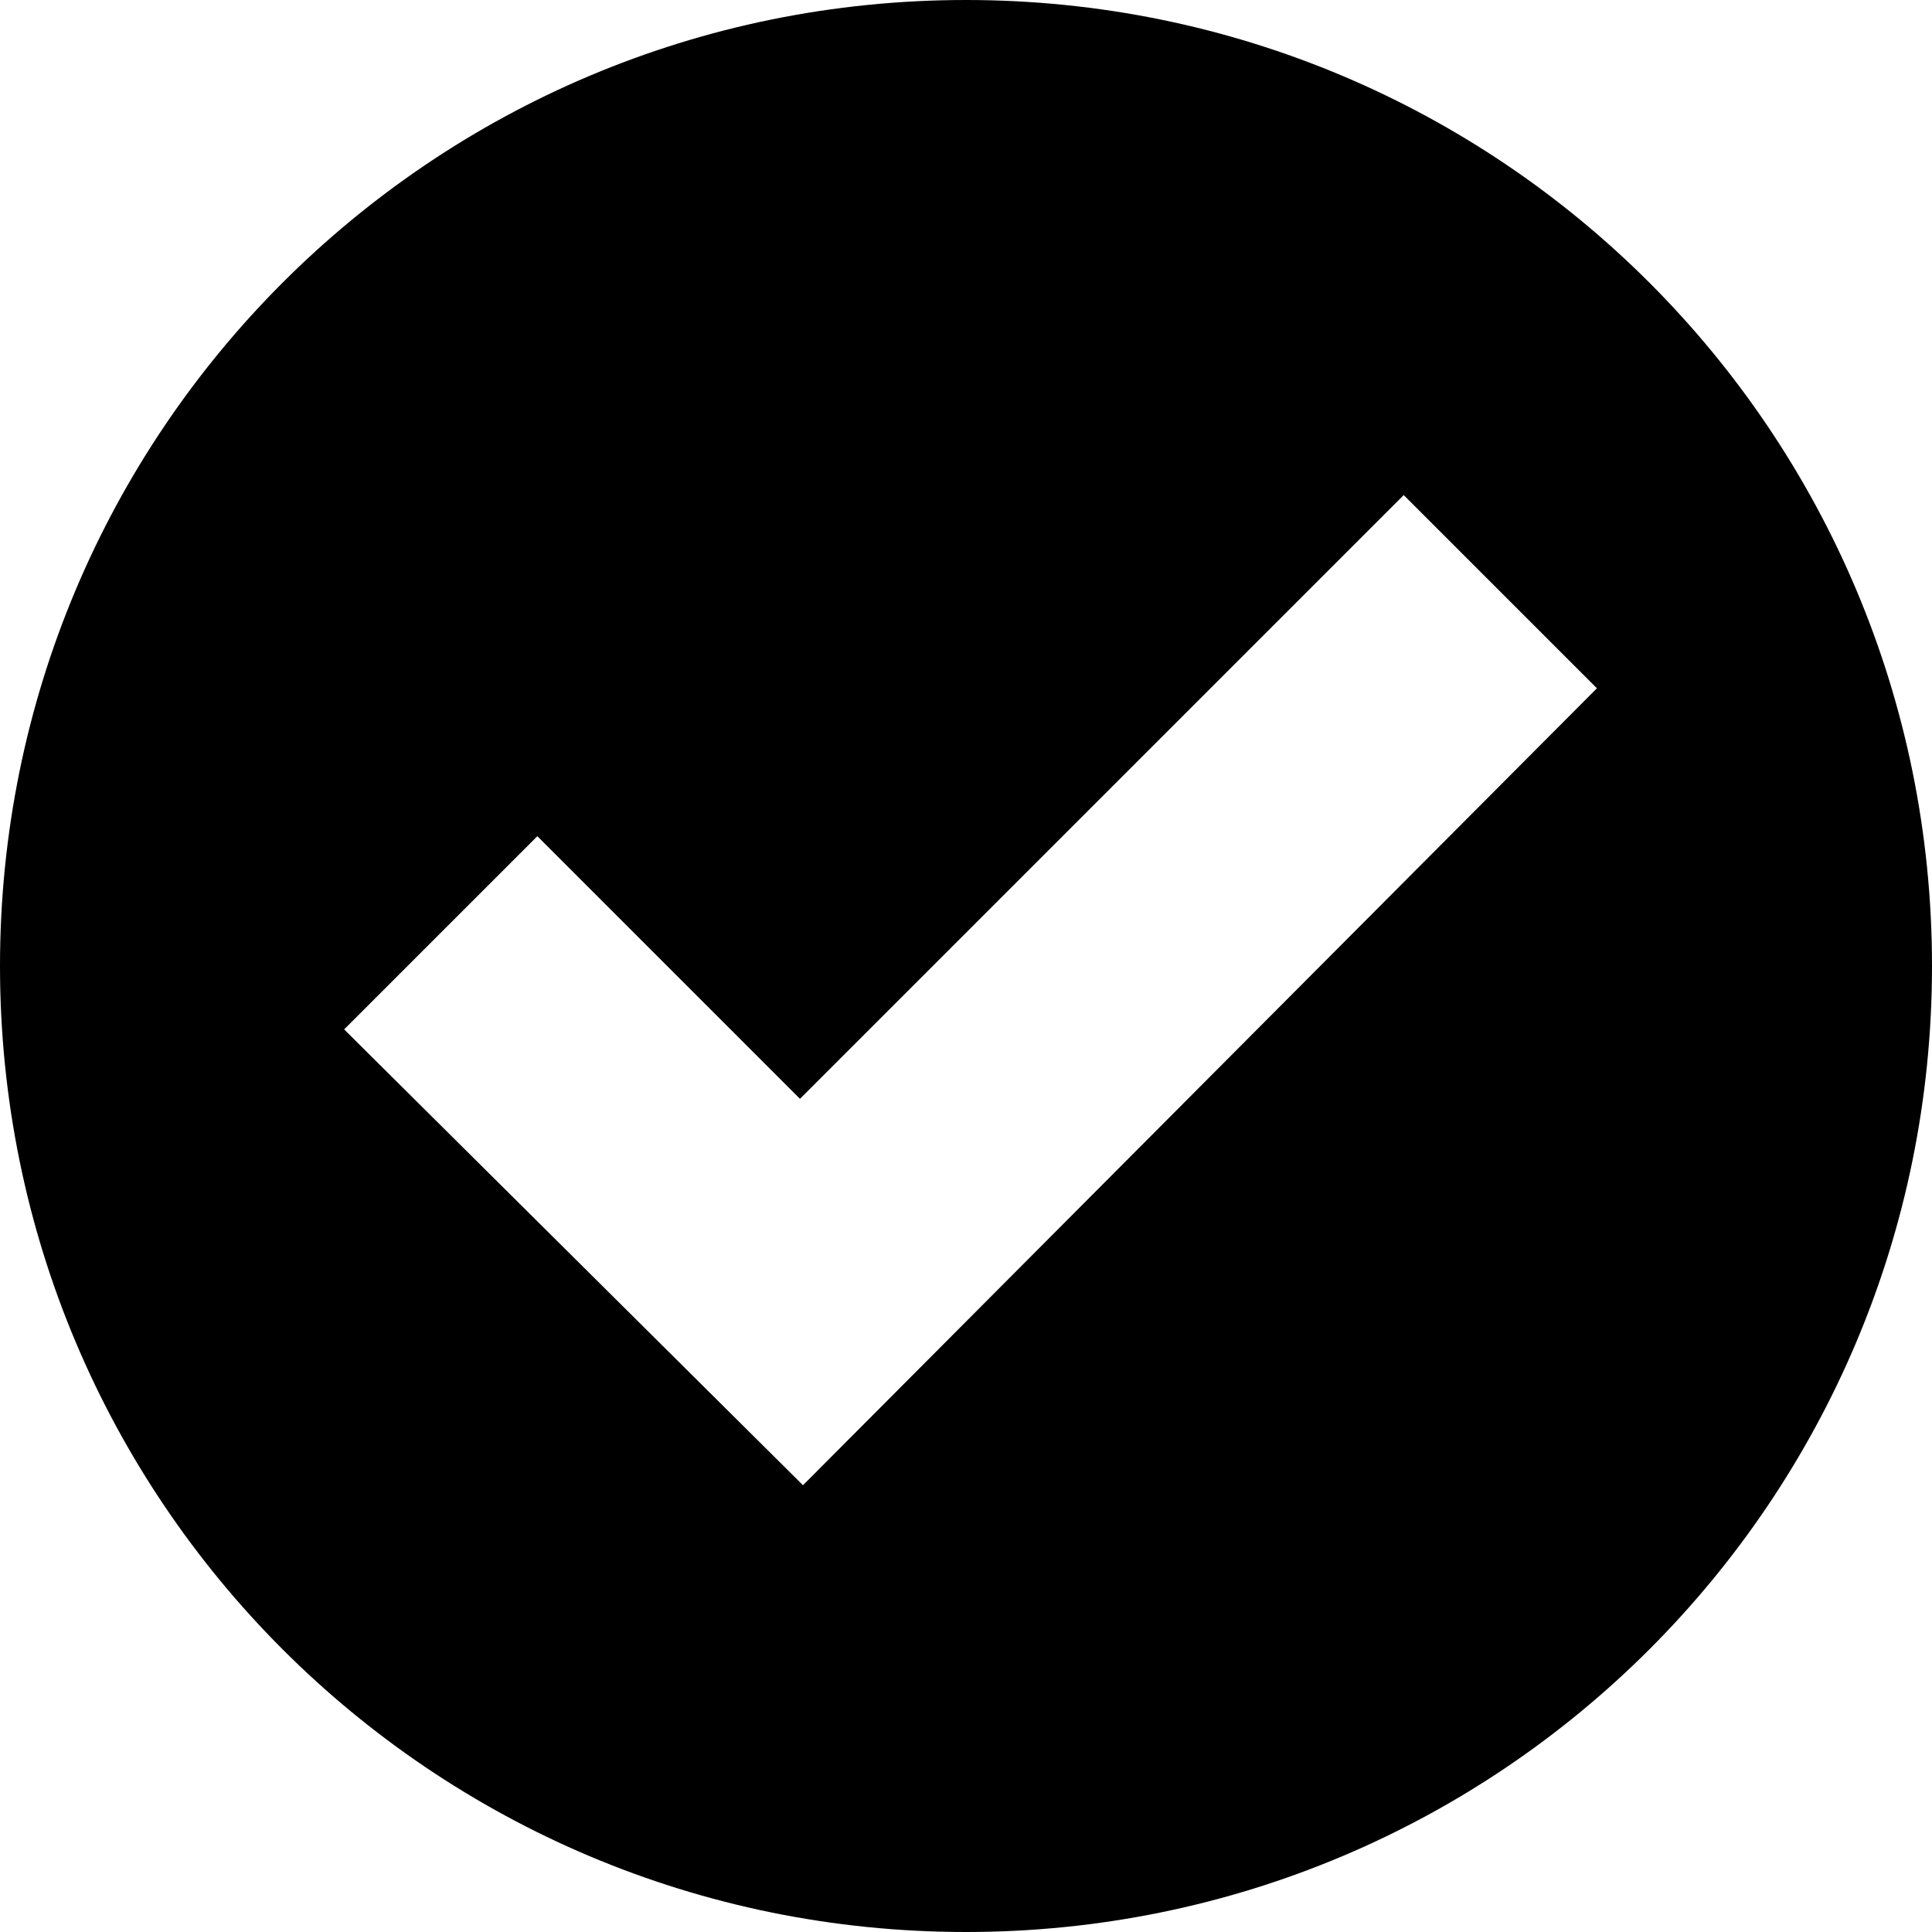
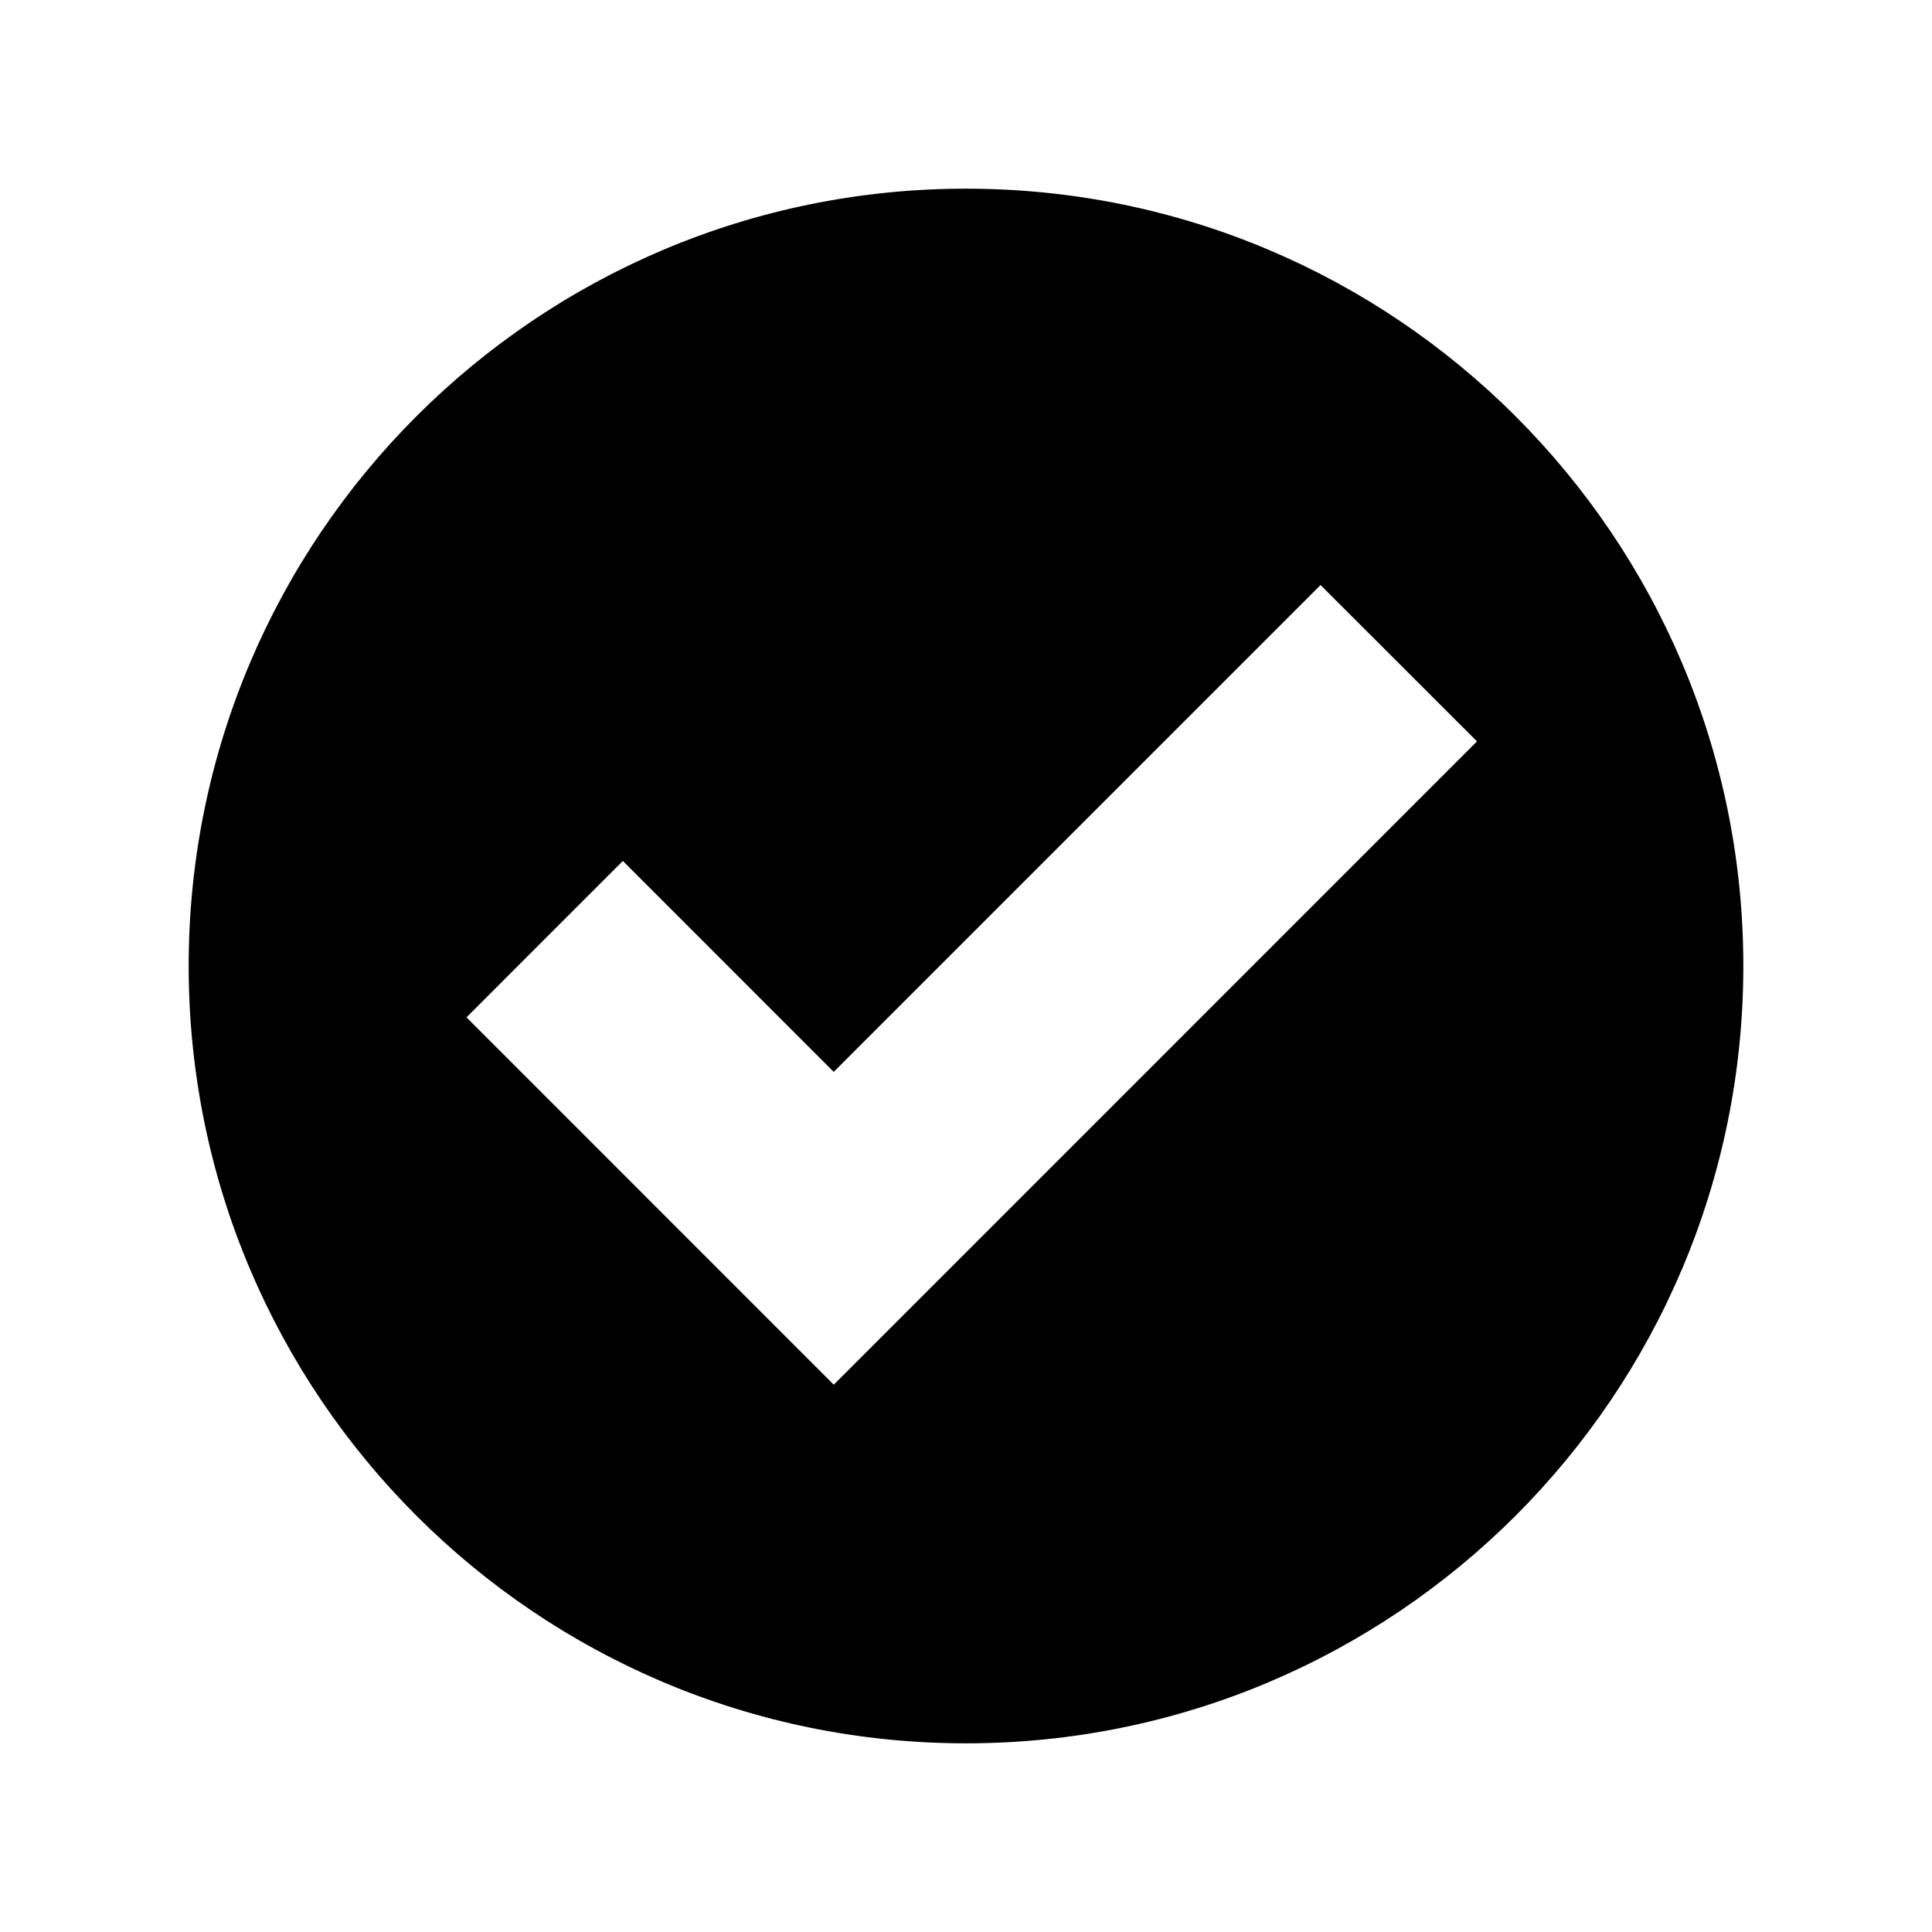
- <svg xmlns="http://www.w3.org/2000/svg" version="1.1" id="Layer_1" x="0px" y="0px" viewBox="0 0 64 64" enable-background="new 0 0 64 64" xml:space="preserve">
-   <path id="check-mark-3-icon" d="M32,0C14.3,0,0,14.3,0,32c0,17.7,14.3,32,32,32c17.7,0,32-14.3,32-32S49.7,0,32,0z M26.6,49.2  L11.4,34.1l6.4-6.4l8.7,8.7l20-20l6.4,6.4L26.6,49.2z" />
+ <svg xmlns="http://www.w3.org/2000/svg" version="1.1" id="Layer_1" x="0px" y="0px" width="64px" height="64px" viewBox="224 224 64 64" enable-background="new 224 224 64 64" xml:space="preserve">
+   <path id="check-mark-3-icon" d="M256,230.25c-14.221,0-25.75,11.529-25.75,25.75s11.529,25.75,25.75,25.75s25.75-11.529,25.75-25.75  S270.221,230.25,256,230.25z M251.619,269.87l-12.166-12.169l5.18-5.181l6.985,6.987l16.127-16.127l5.182,5.179L251.619,269.87z" />
</svg>
